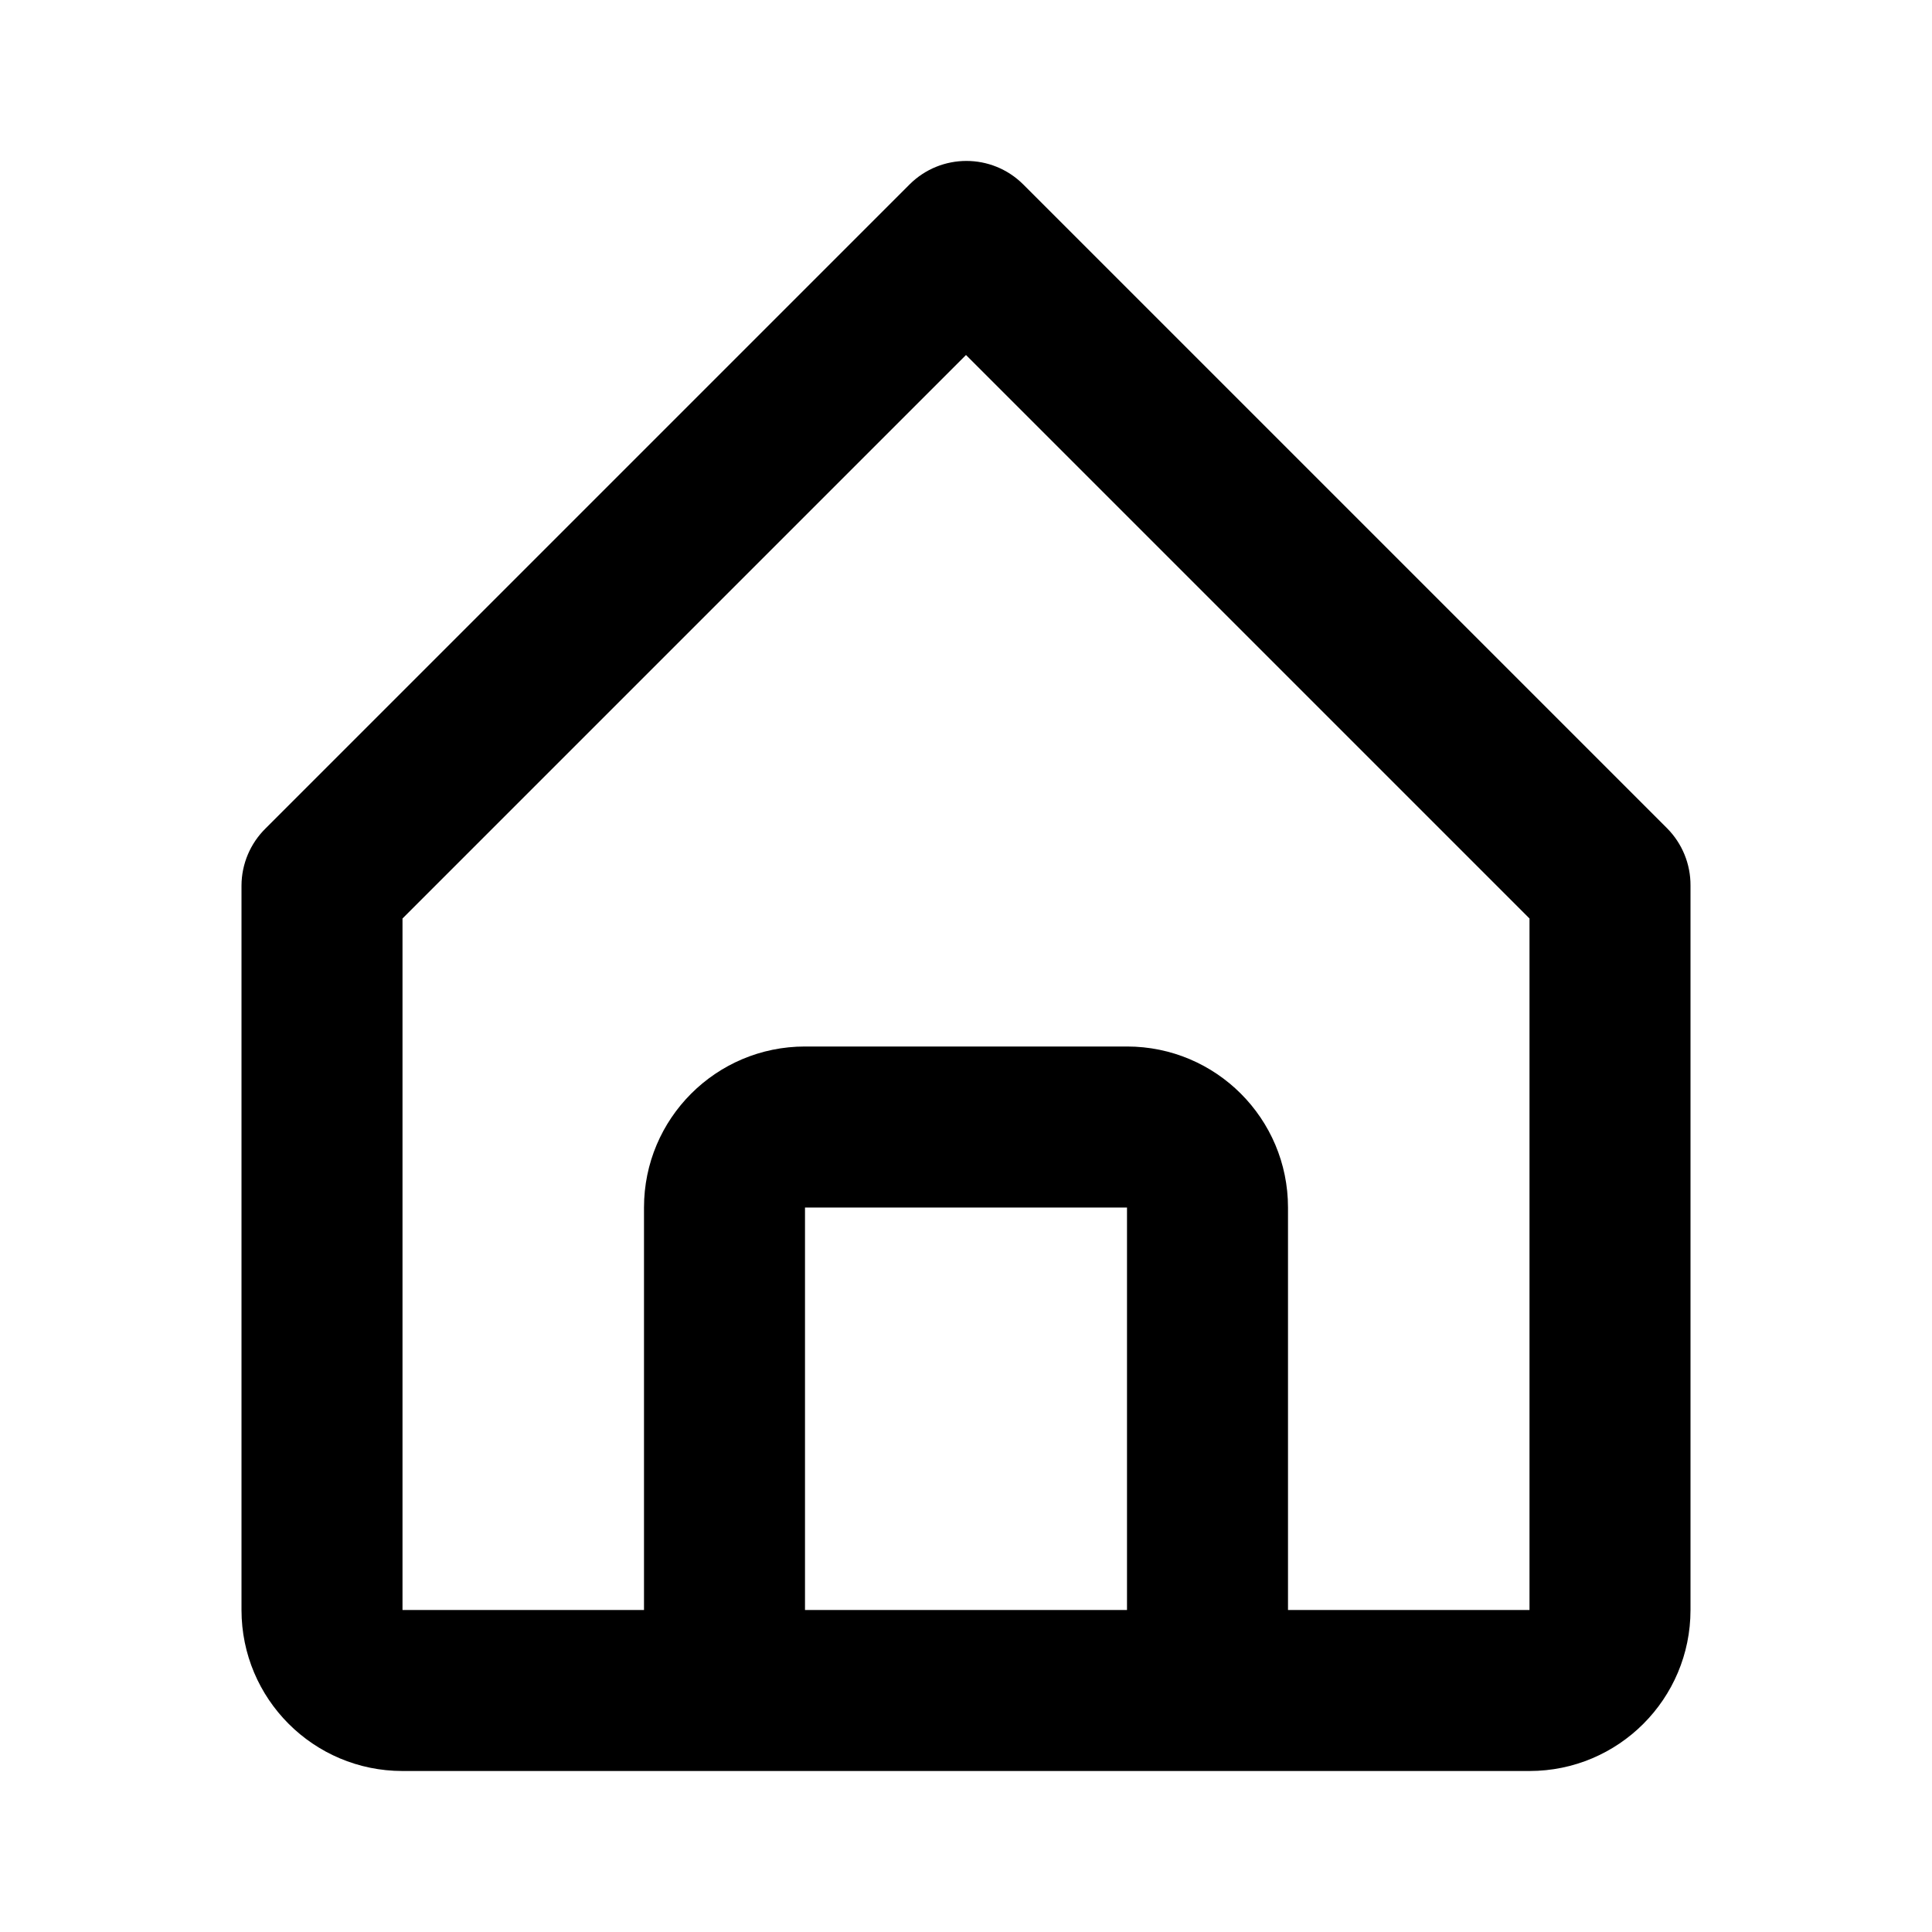
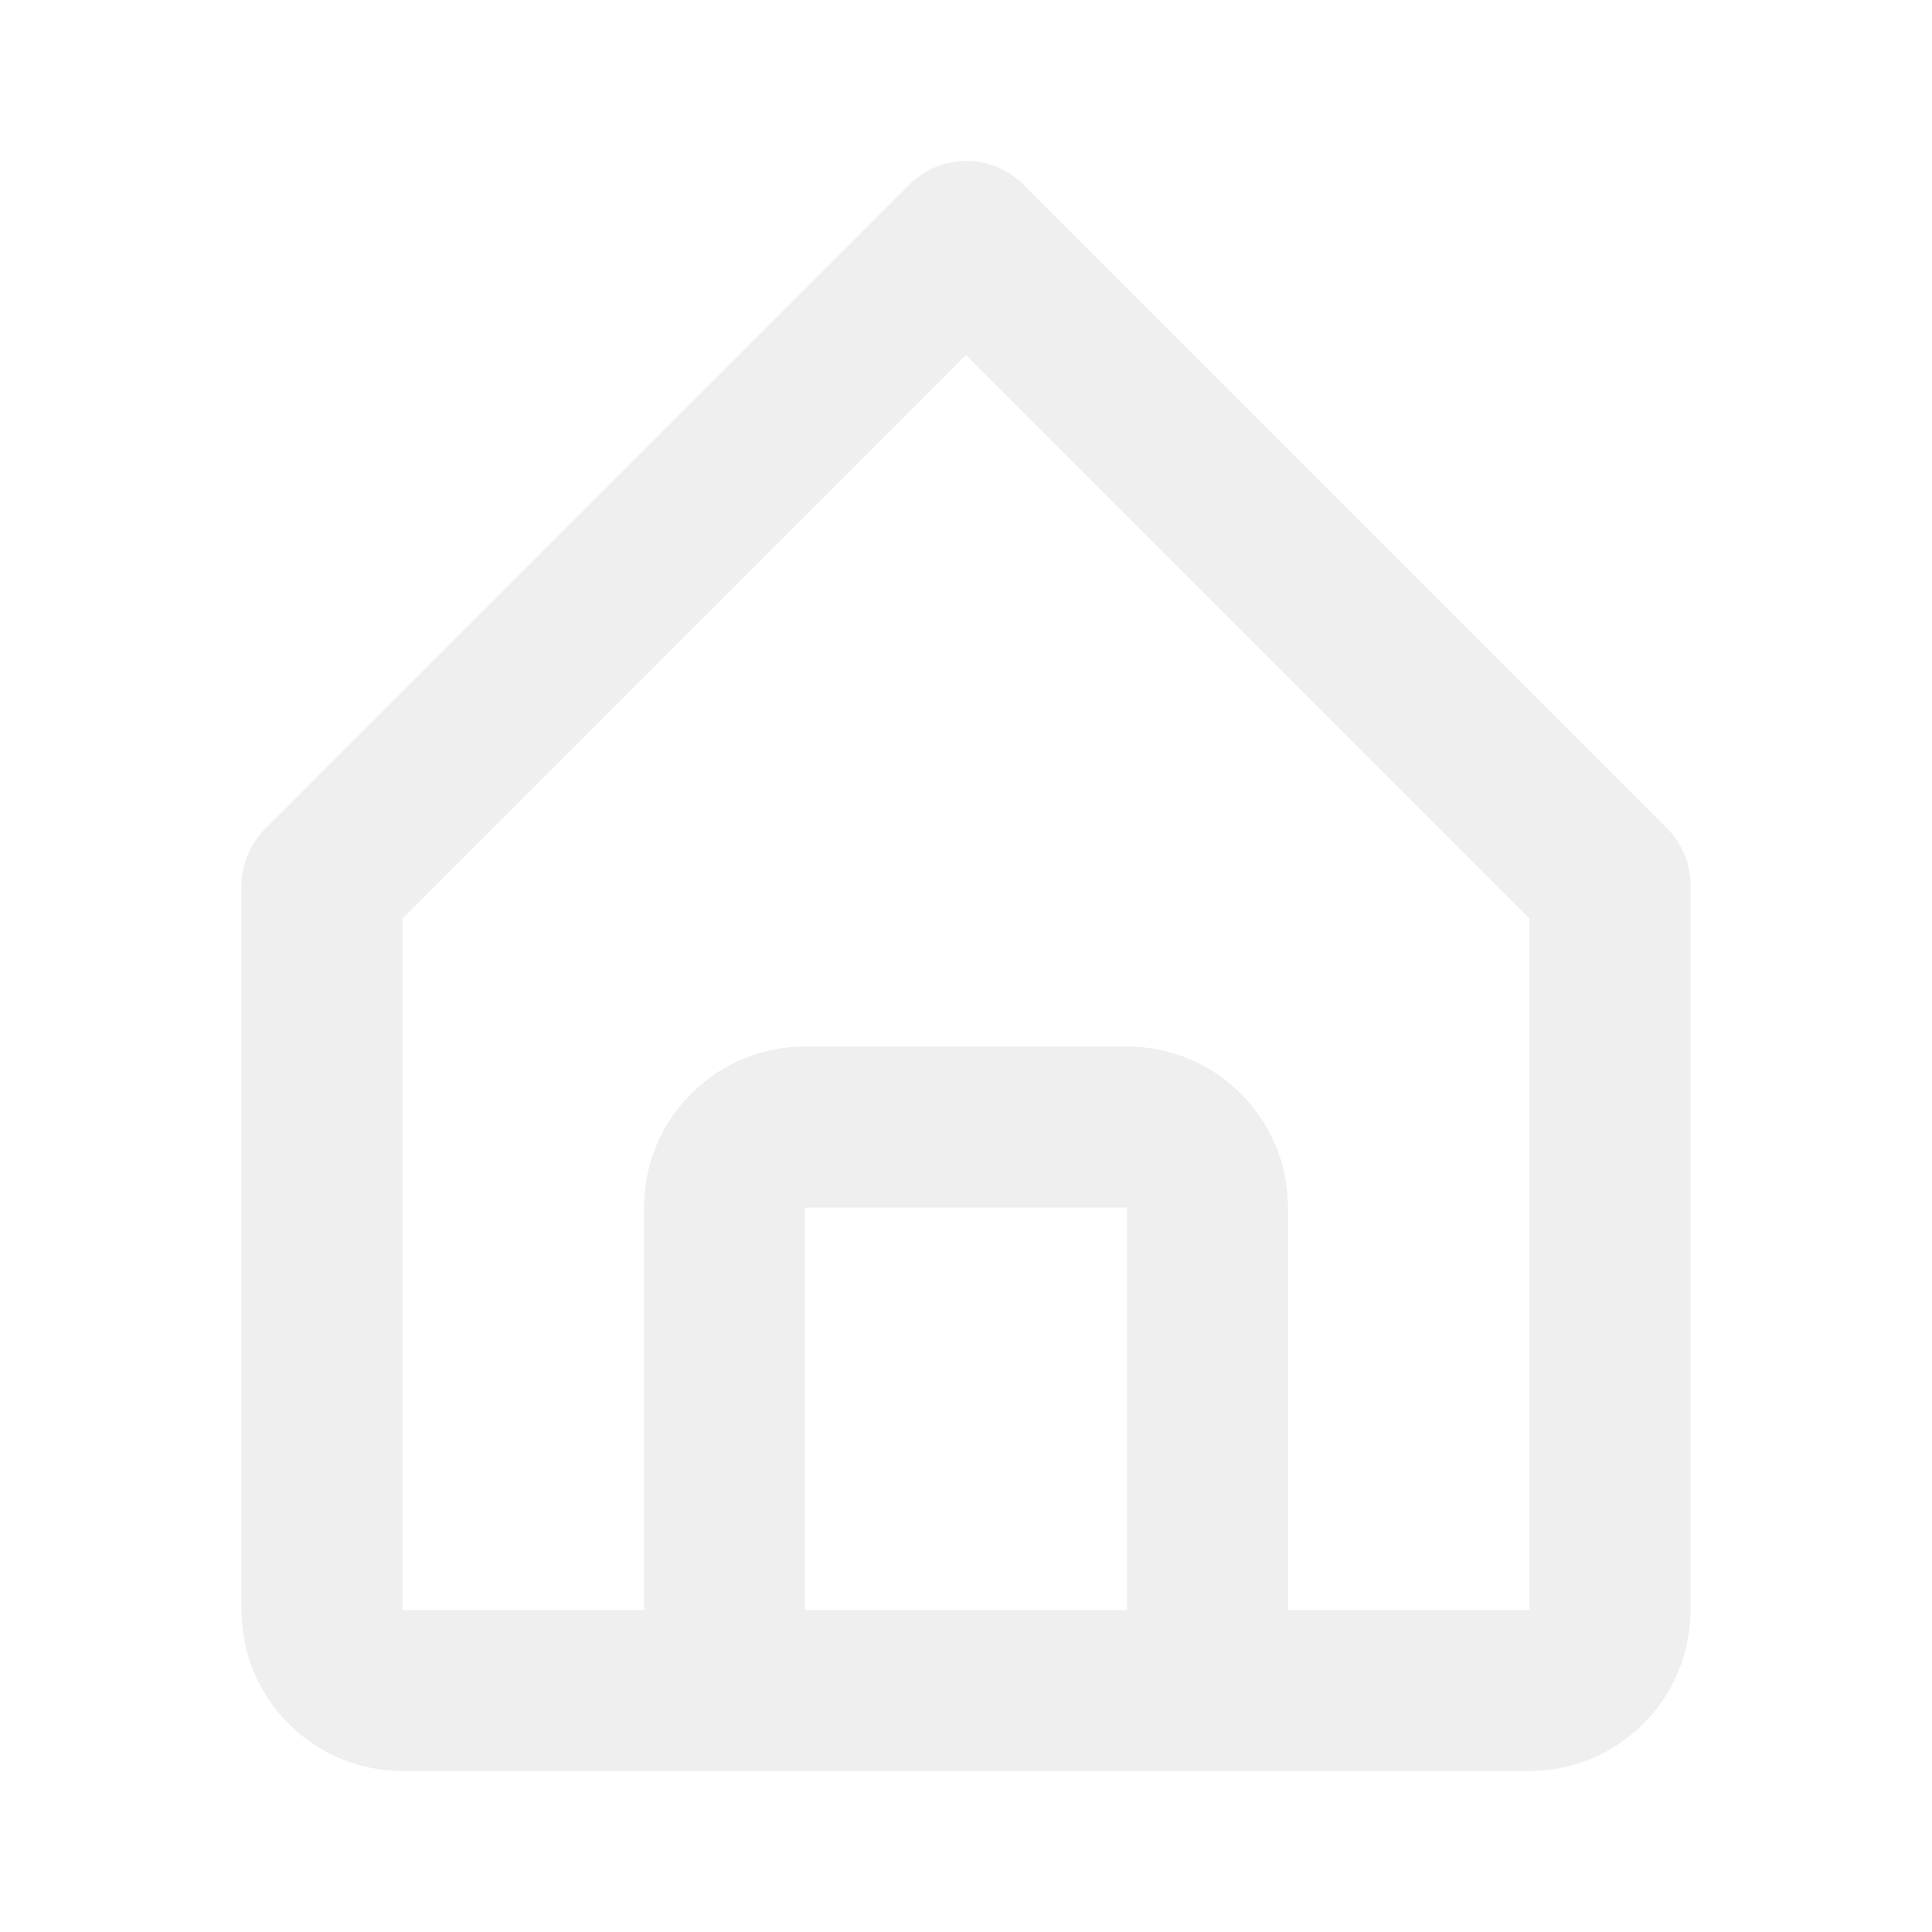
- <svg xmlns="http://www.w3.org/2000/svg" stroke="currentColor" fill="currentColor" stroke-width="0" viewBox="0 0 24 24" height="2em" width="2em">
+ <svg xmlns="http://www.w3.org/2000/svg" stroke="#EFEFEF" fill="#EFEFEF" stroke-width="0" viewBox="0 0 24 24" height="2em" width="2em">
  <path d="M5 22h14a2 2 0 0 0 2-2v-9a1 1 0 0 0-.29-.71l-8-8a1 1 0 0 0-1.41 0l-8 8A1 1 0 0 0 3 11v9a2 2 0 0 0 2 2zm5-2v-5h4v5zm-5-8.59 7-7 7 7V20h-3v-5a2 2 0 0 0-2-2h-4a2 2 0 0 0-2 2v5H5z" />
</svg>
